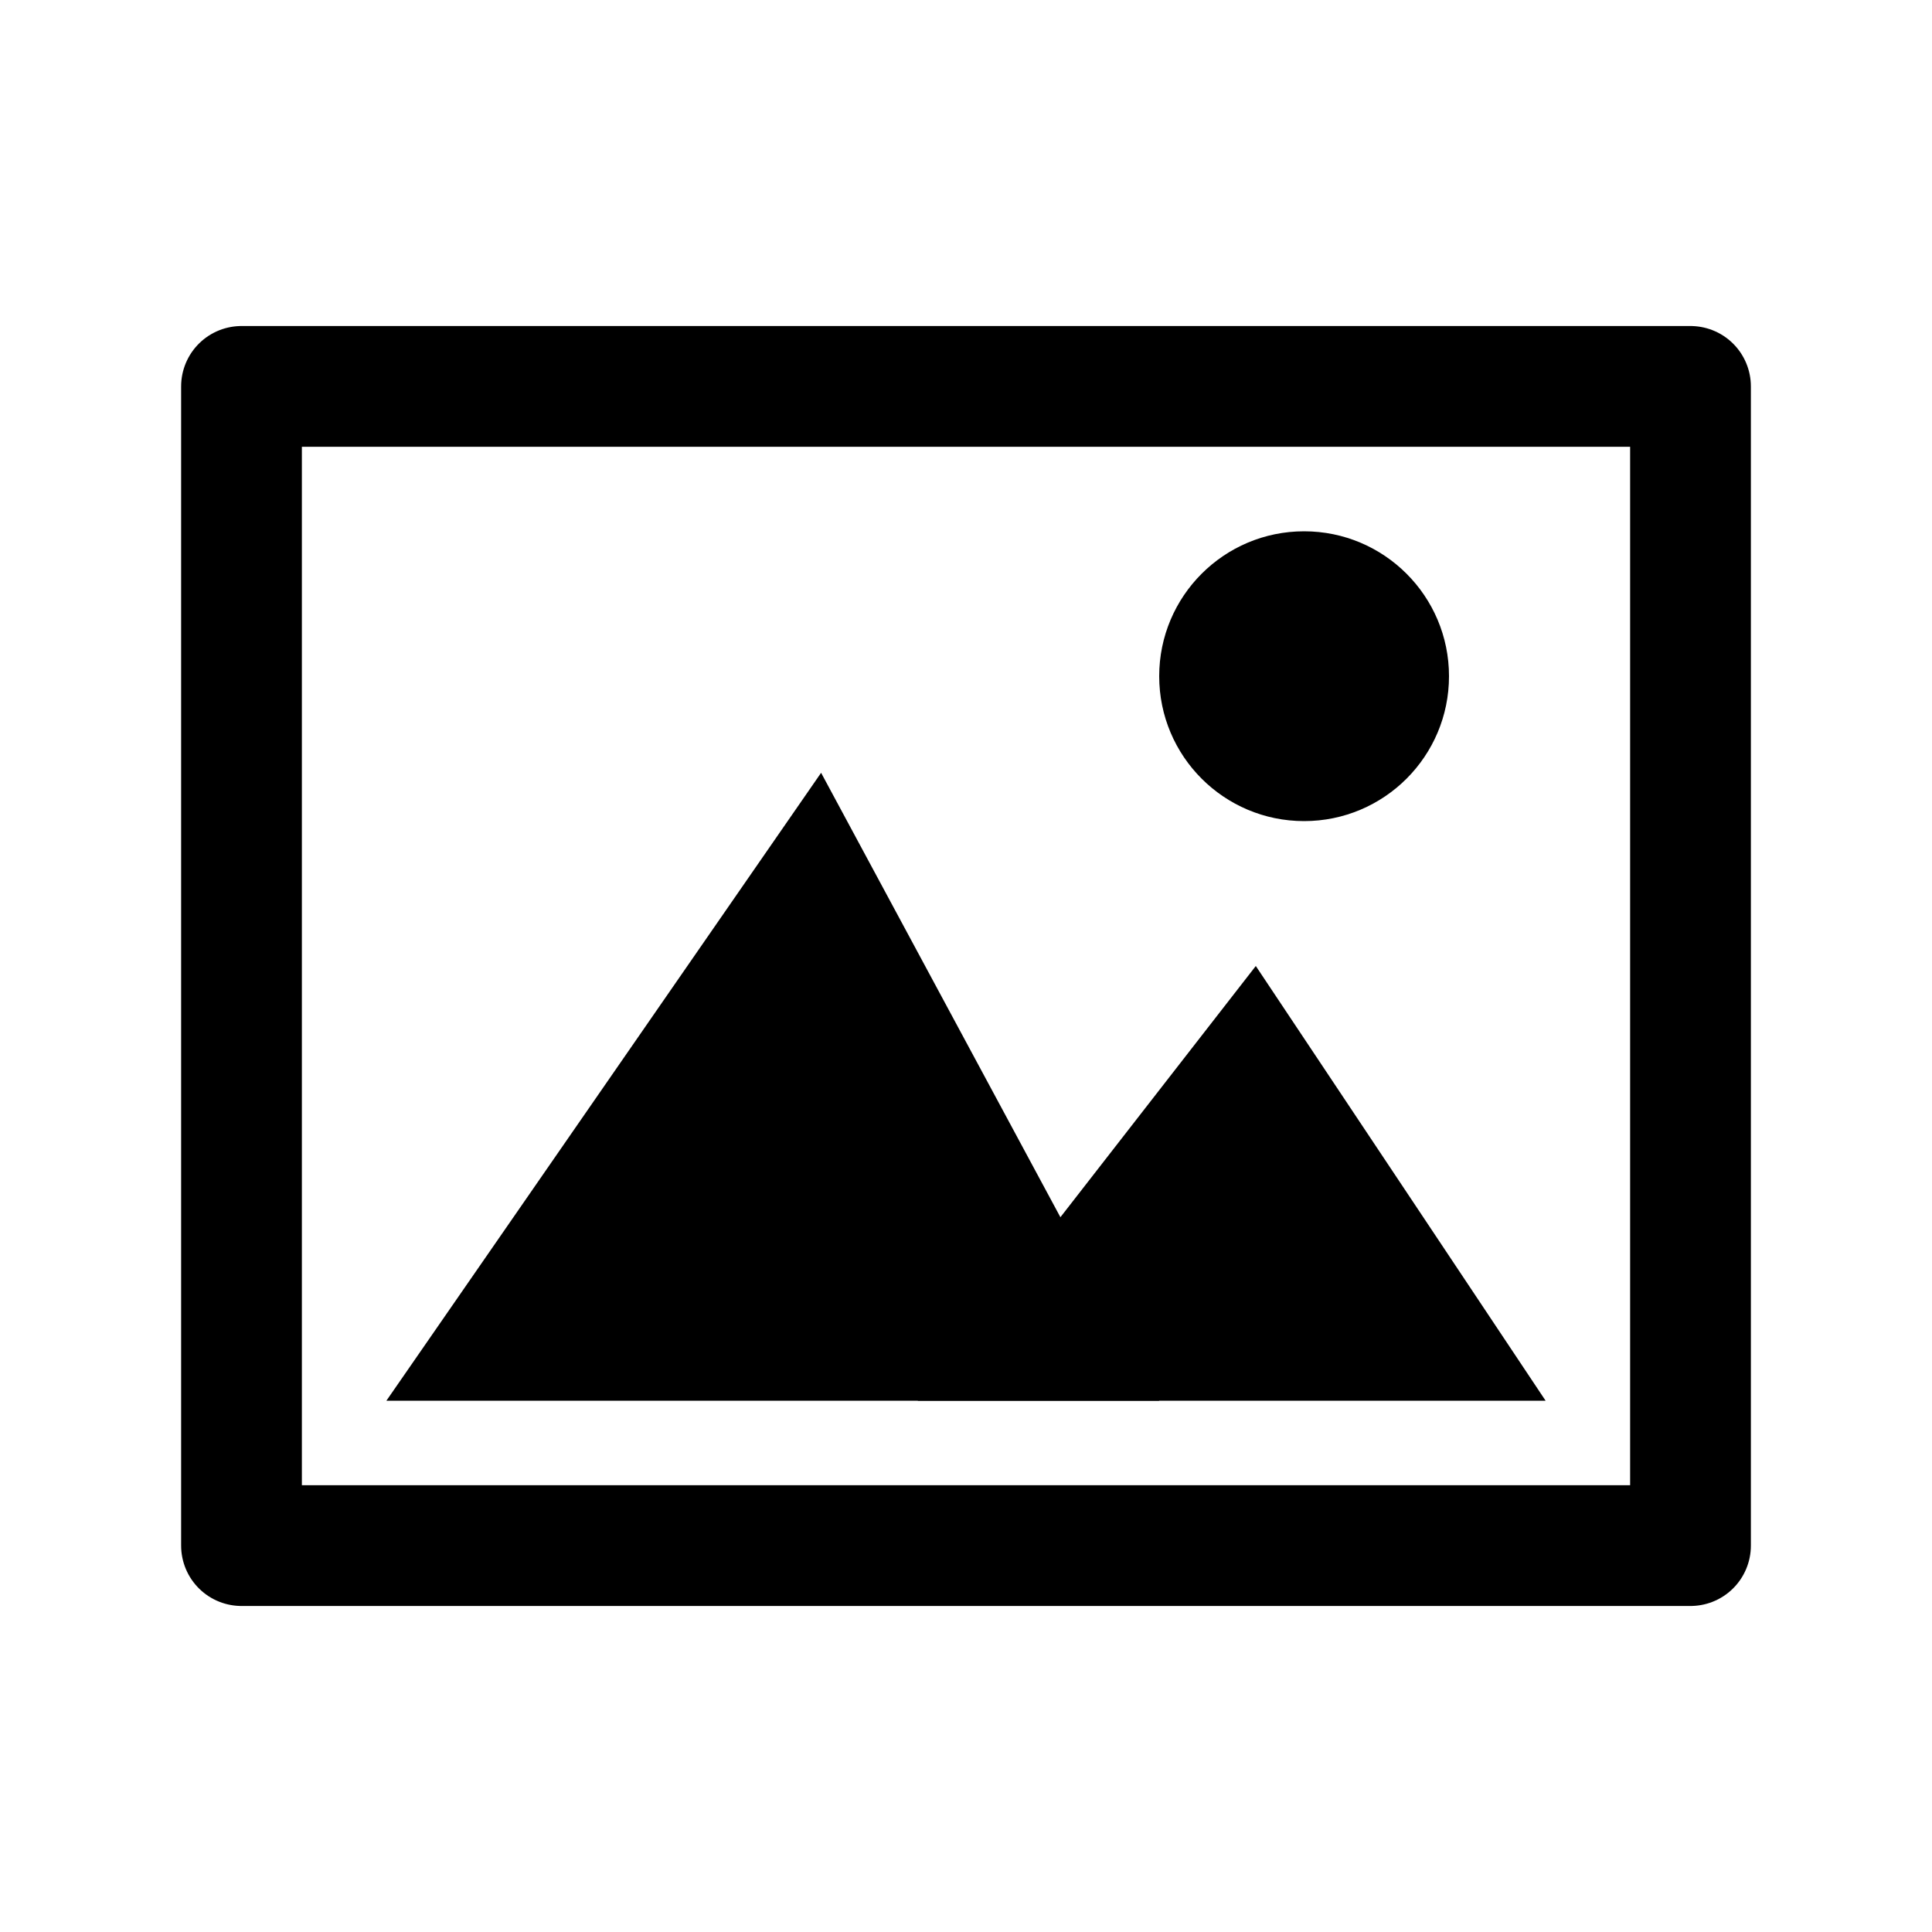
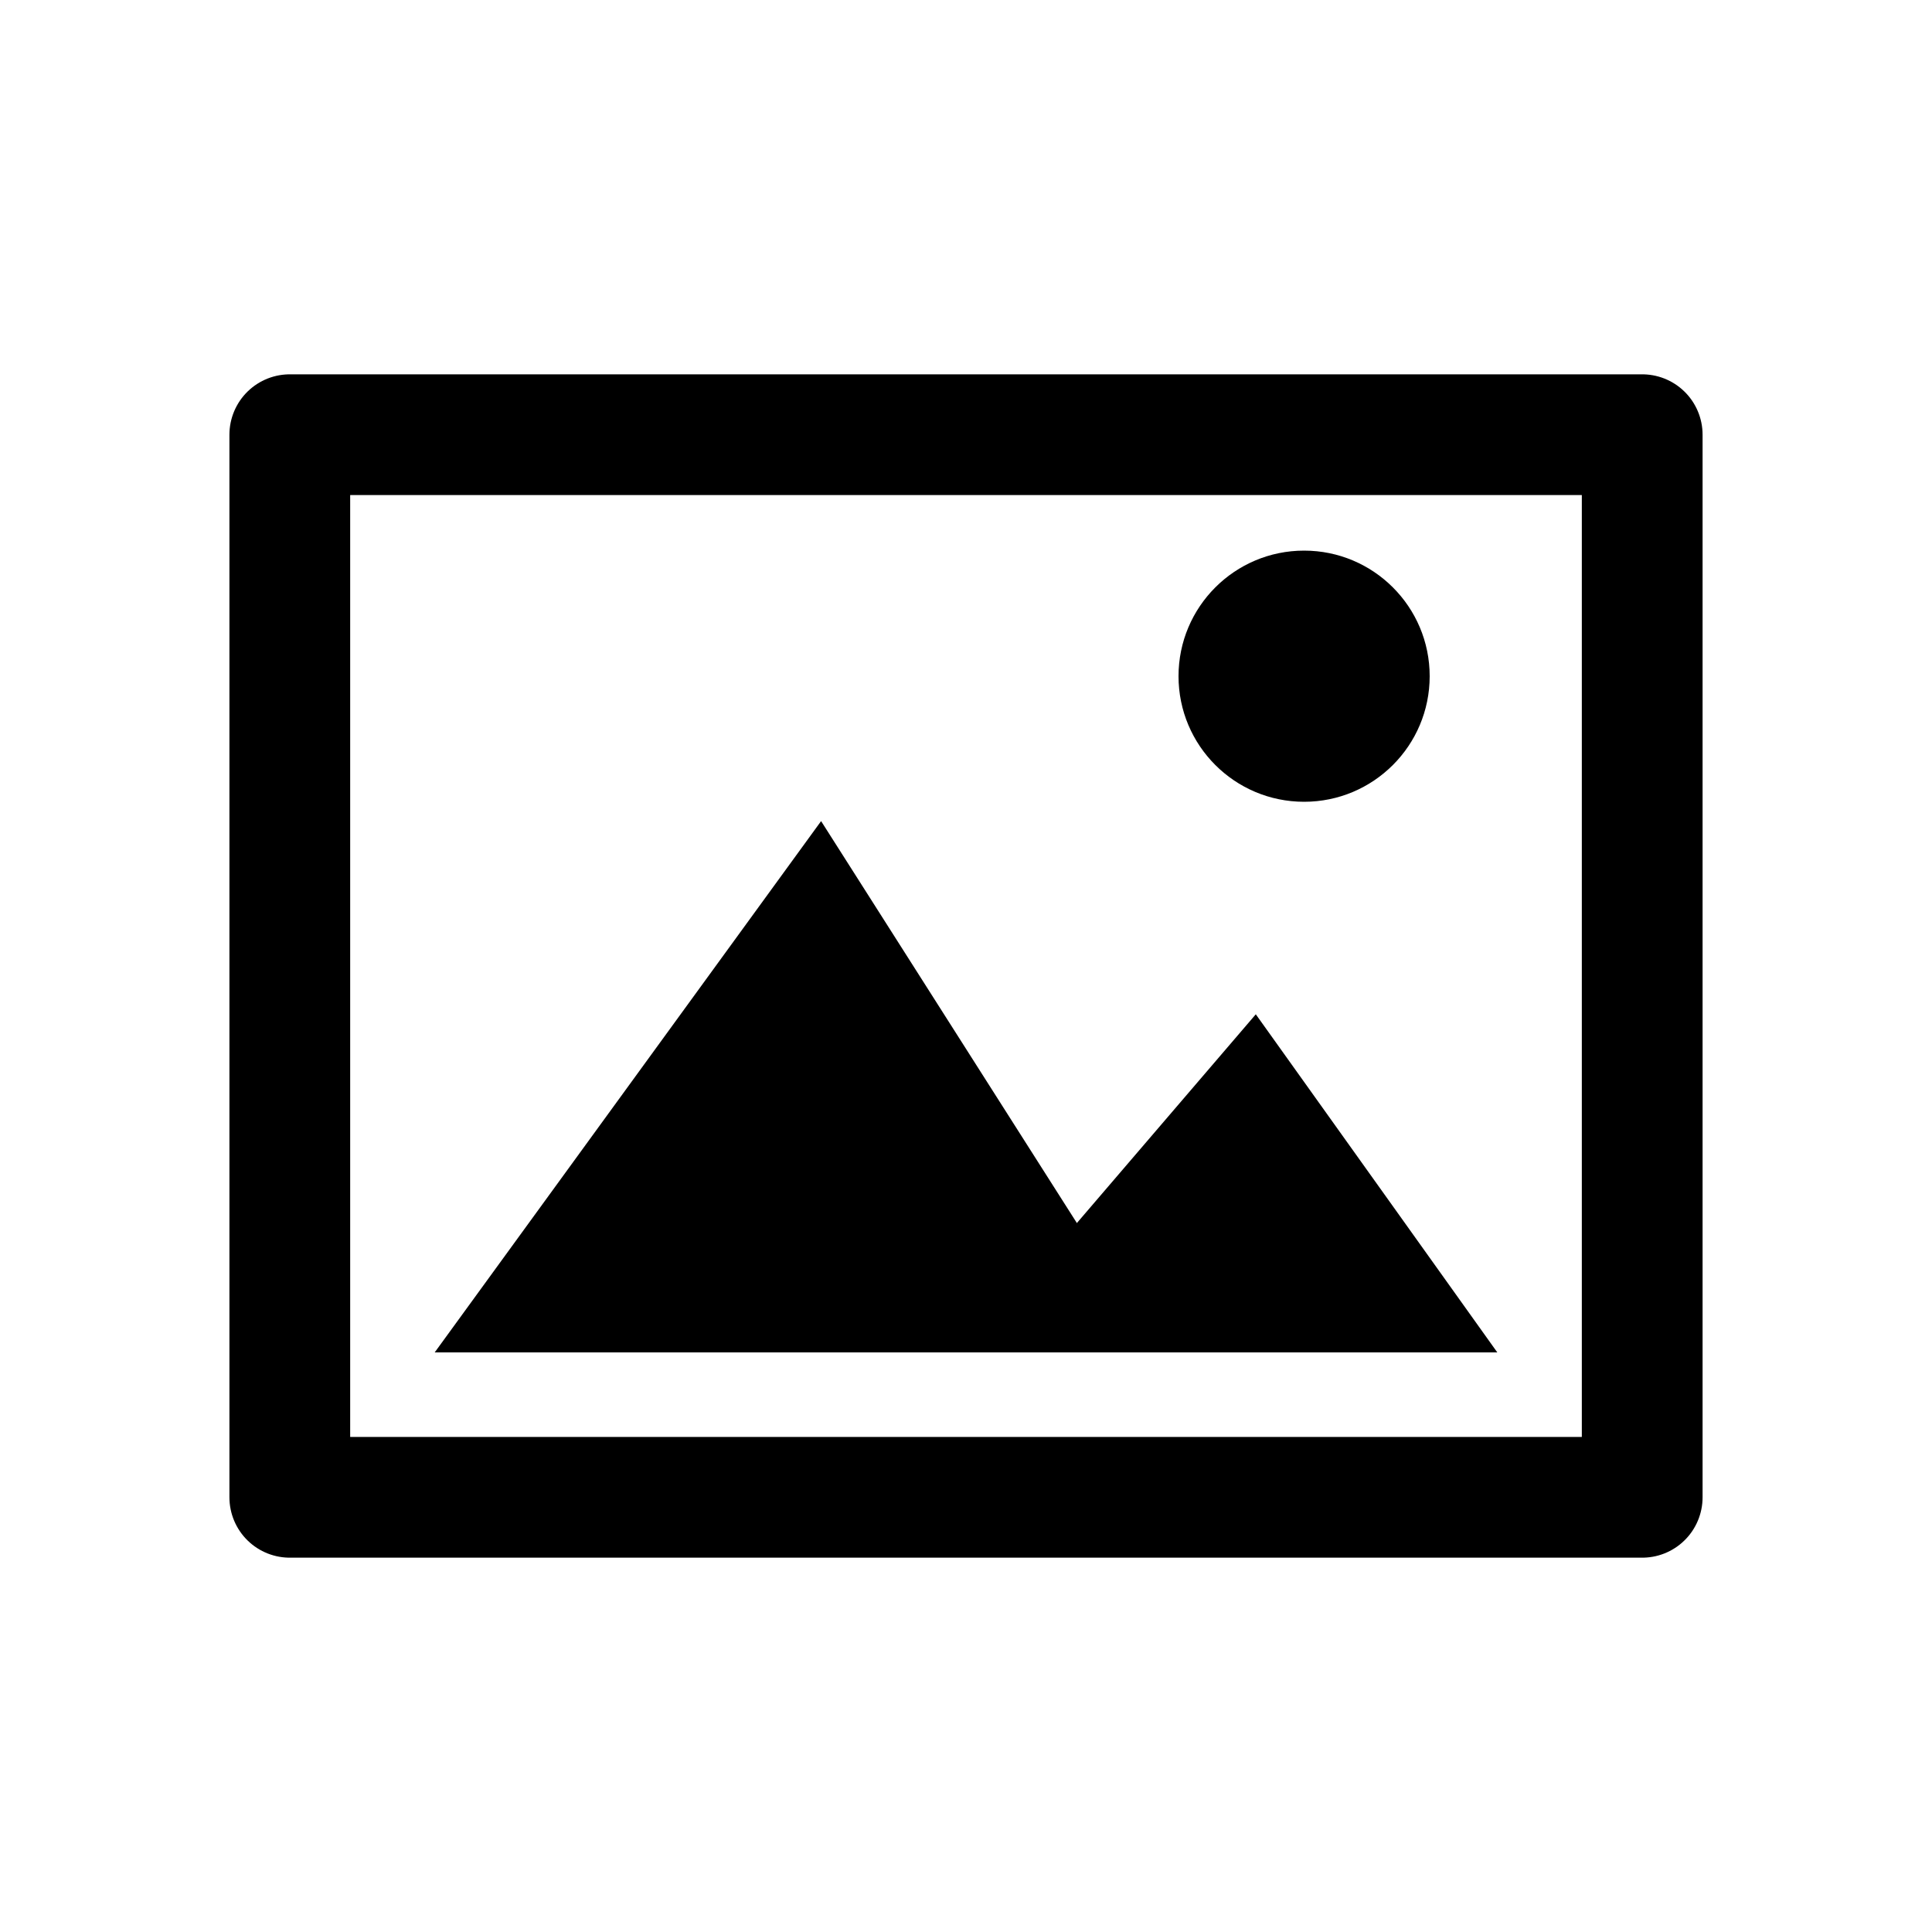
<svg xmlns="http://www.w3.org/2000/svg" width="20" height="20" viewBox="0 0 20 20" stroke-width="1.25" stroke-linecap="round" stroke-linejoin="round">
-   <path d="M 2.5 4 H 17.5 V 16 H 2.5 Z" fill="none" stroke="black" />
-   <path d="M 4 14.5 L 8.5 8 L 12 14.5 Z" fill="black" stroke="none" />
-   <path d="M 9.5 14.5 L 13 10 L 16 14.5 Z" fill="black" stroke="none" />
-   <path d="M 12 7 A 1.5 1.5 0 1 0 15 7 A 1.5 1.5 0 1 0 12 7 Z" fill="black" stroke="none" />
+   <path d="M 3 4.5 H 17 V 15.5 H 3 Z" fill="none" stroke="black" />
+   <path d="M 4.5 14 L 8.5 8.5 L 12 14 Z" fill="black" stroke="none" />
+   <path d="M 10 14 L 13 10.5 L 15.5 14 Z" fill="black" stroke="none" />
+   <path d="M 12.2 7 A 1.3 1.3 0 1 0 14.8 7 A 1.3 1.3 0 1 0 12.2 7 Z" fill="black" stroke="none" />
</svg>
